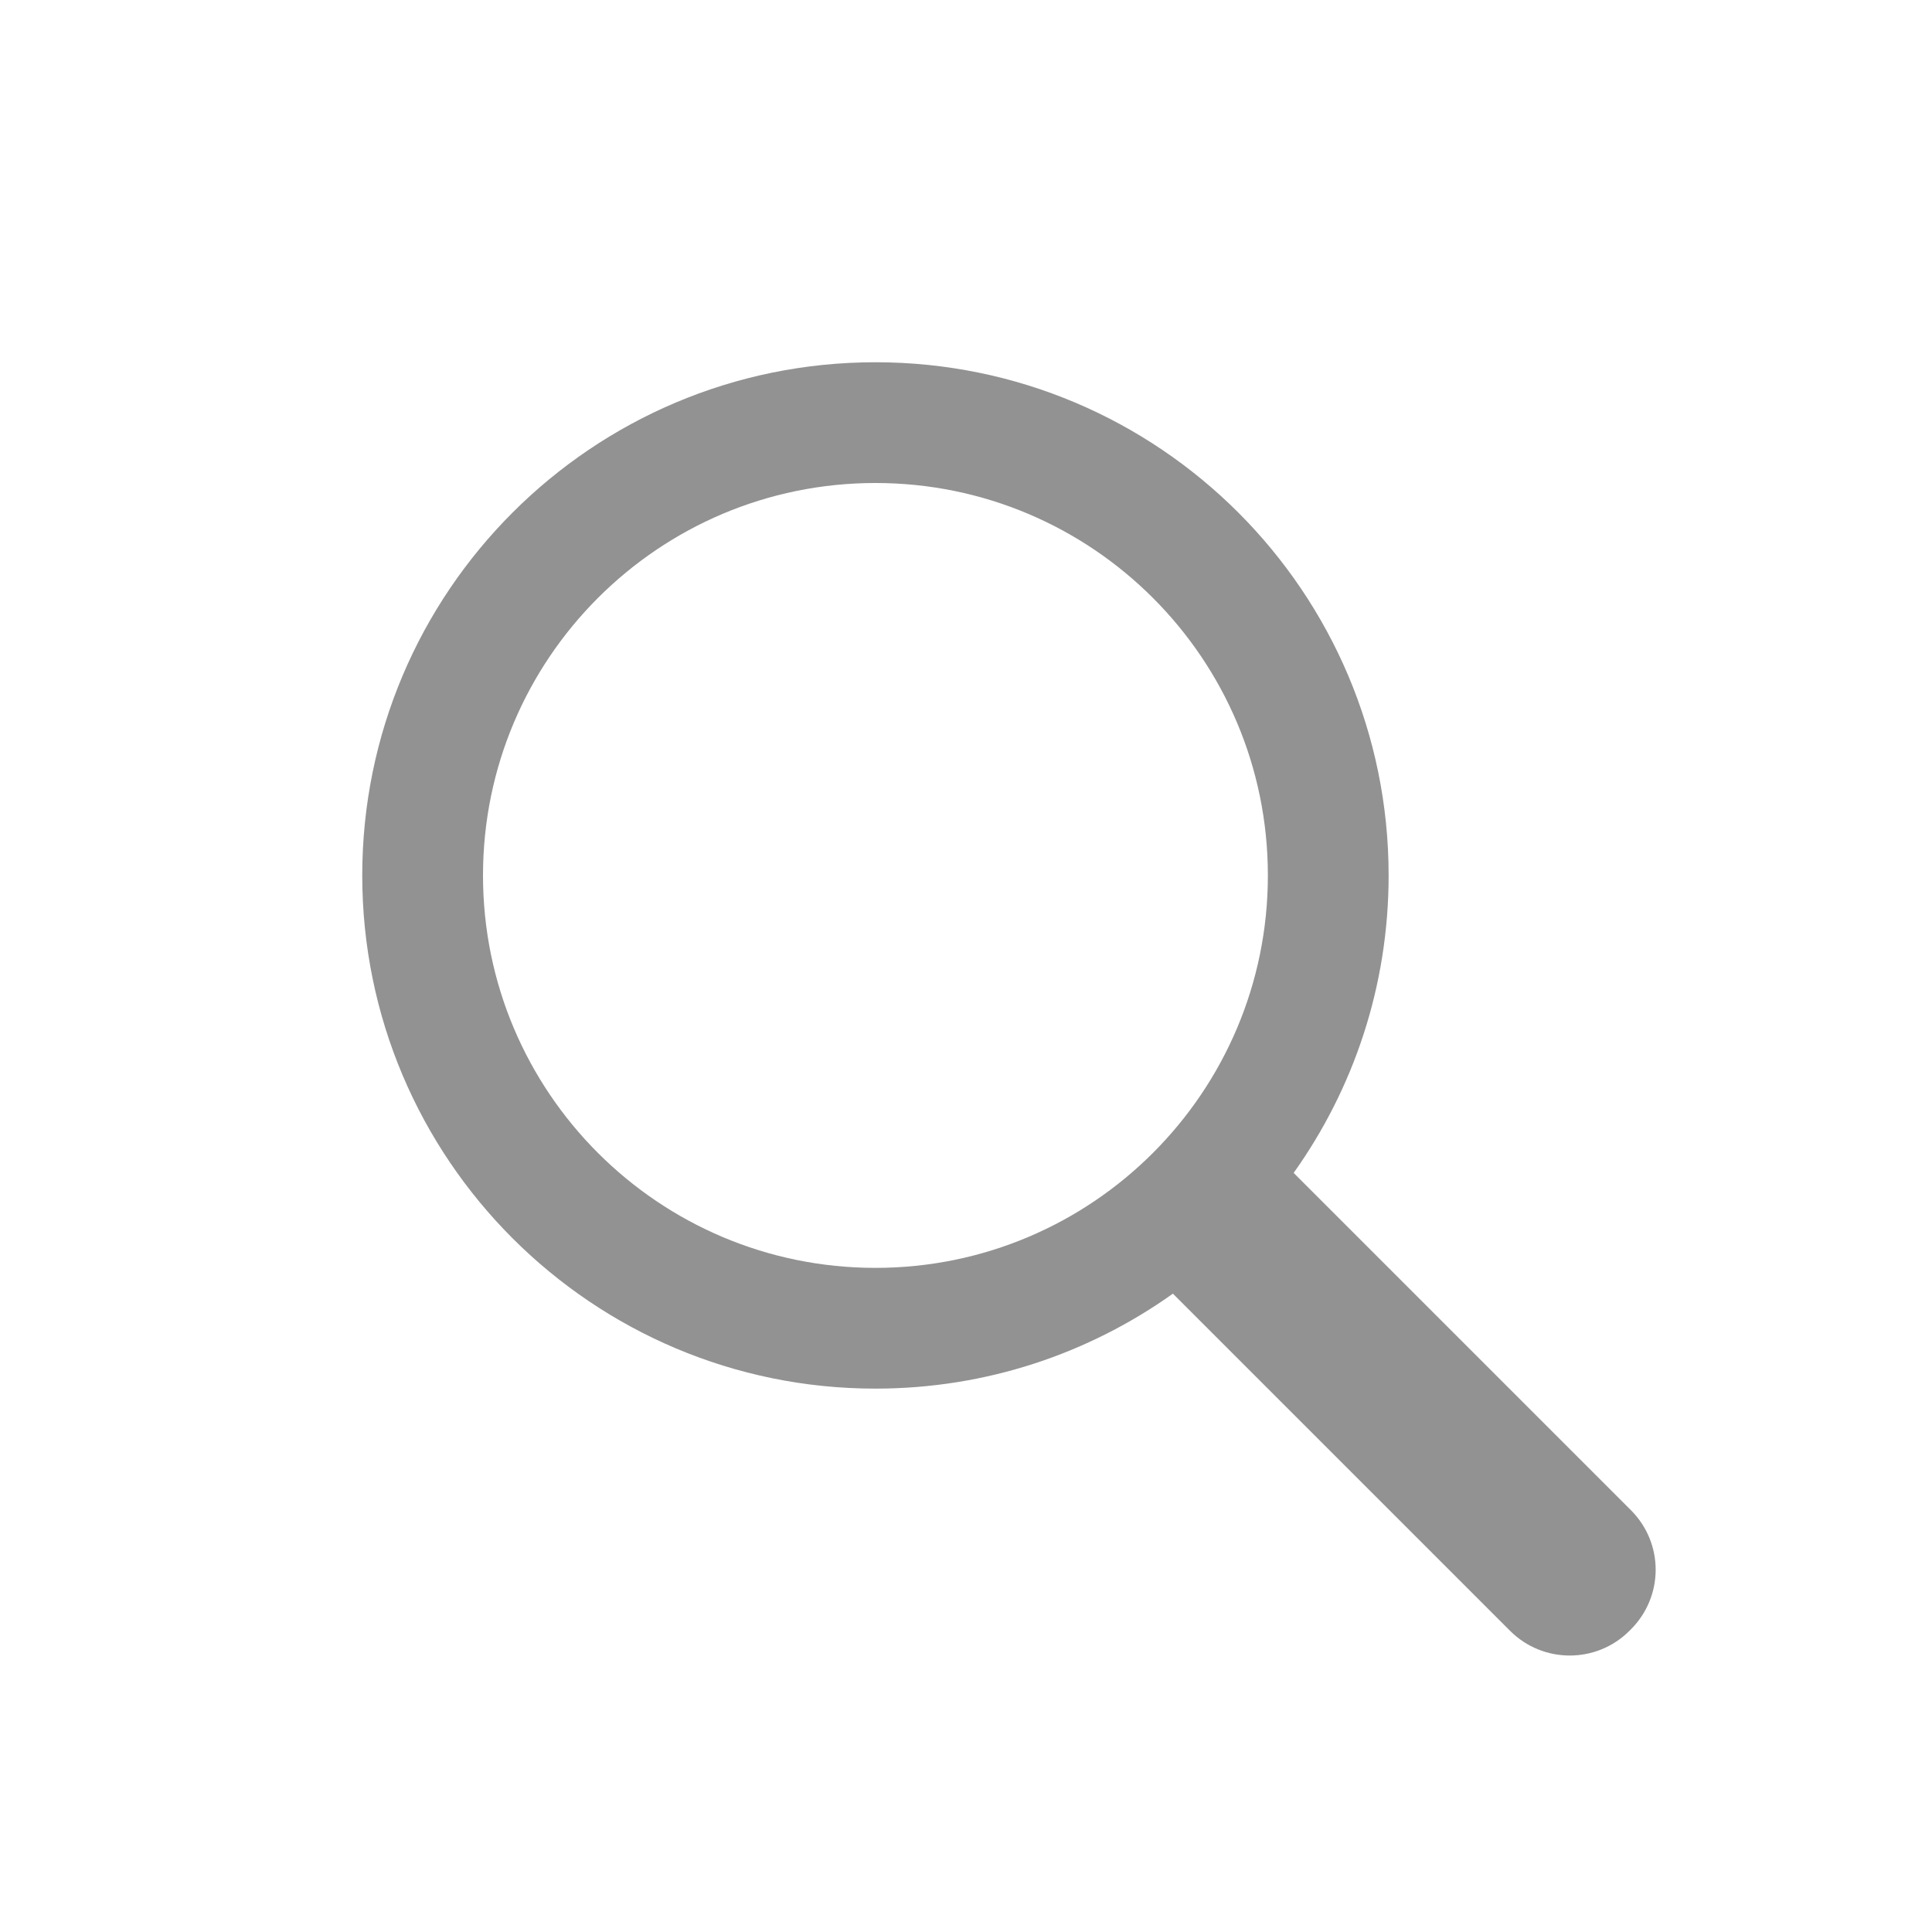
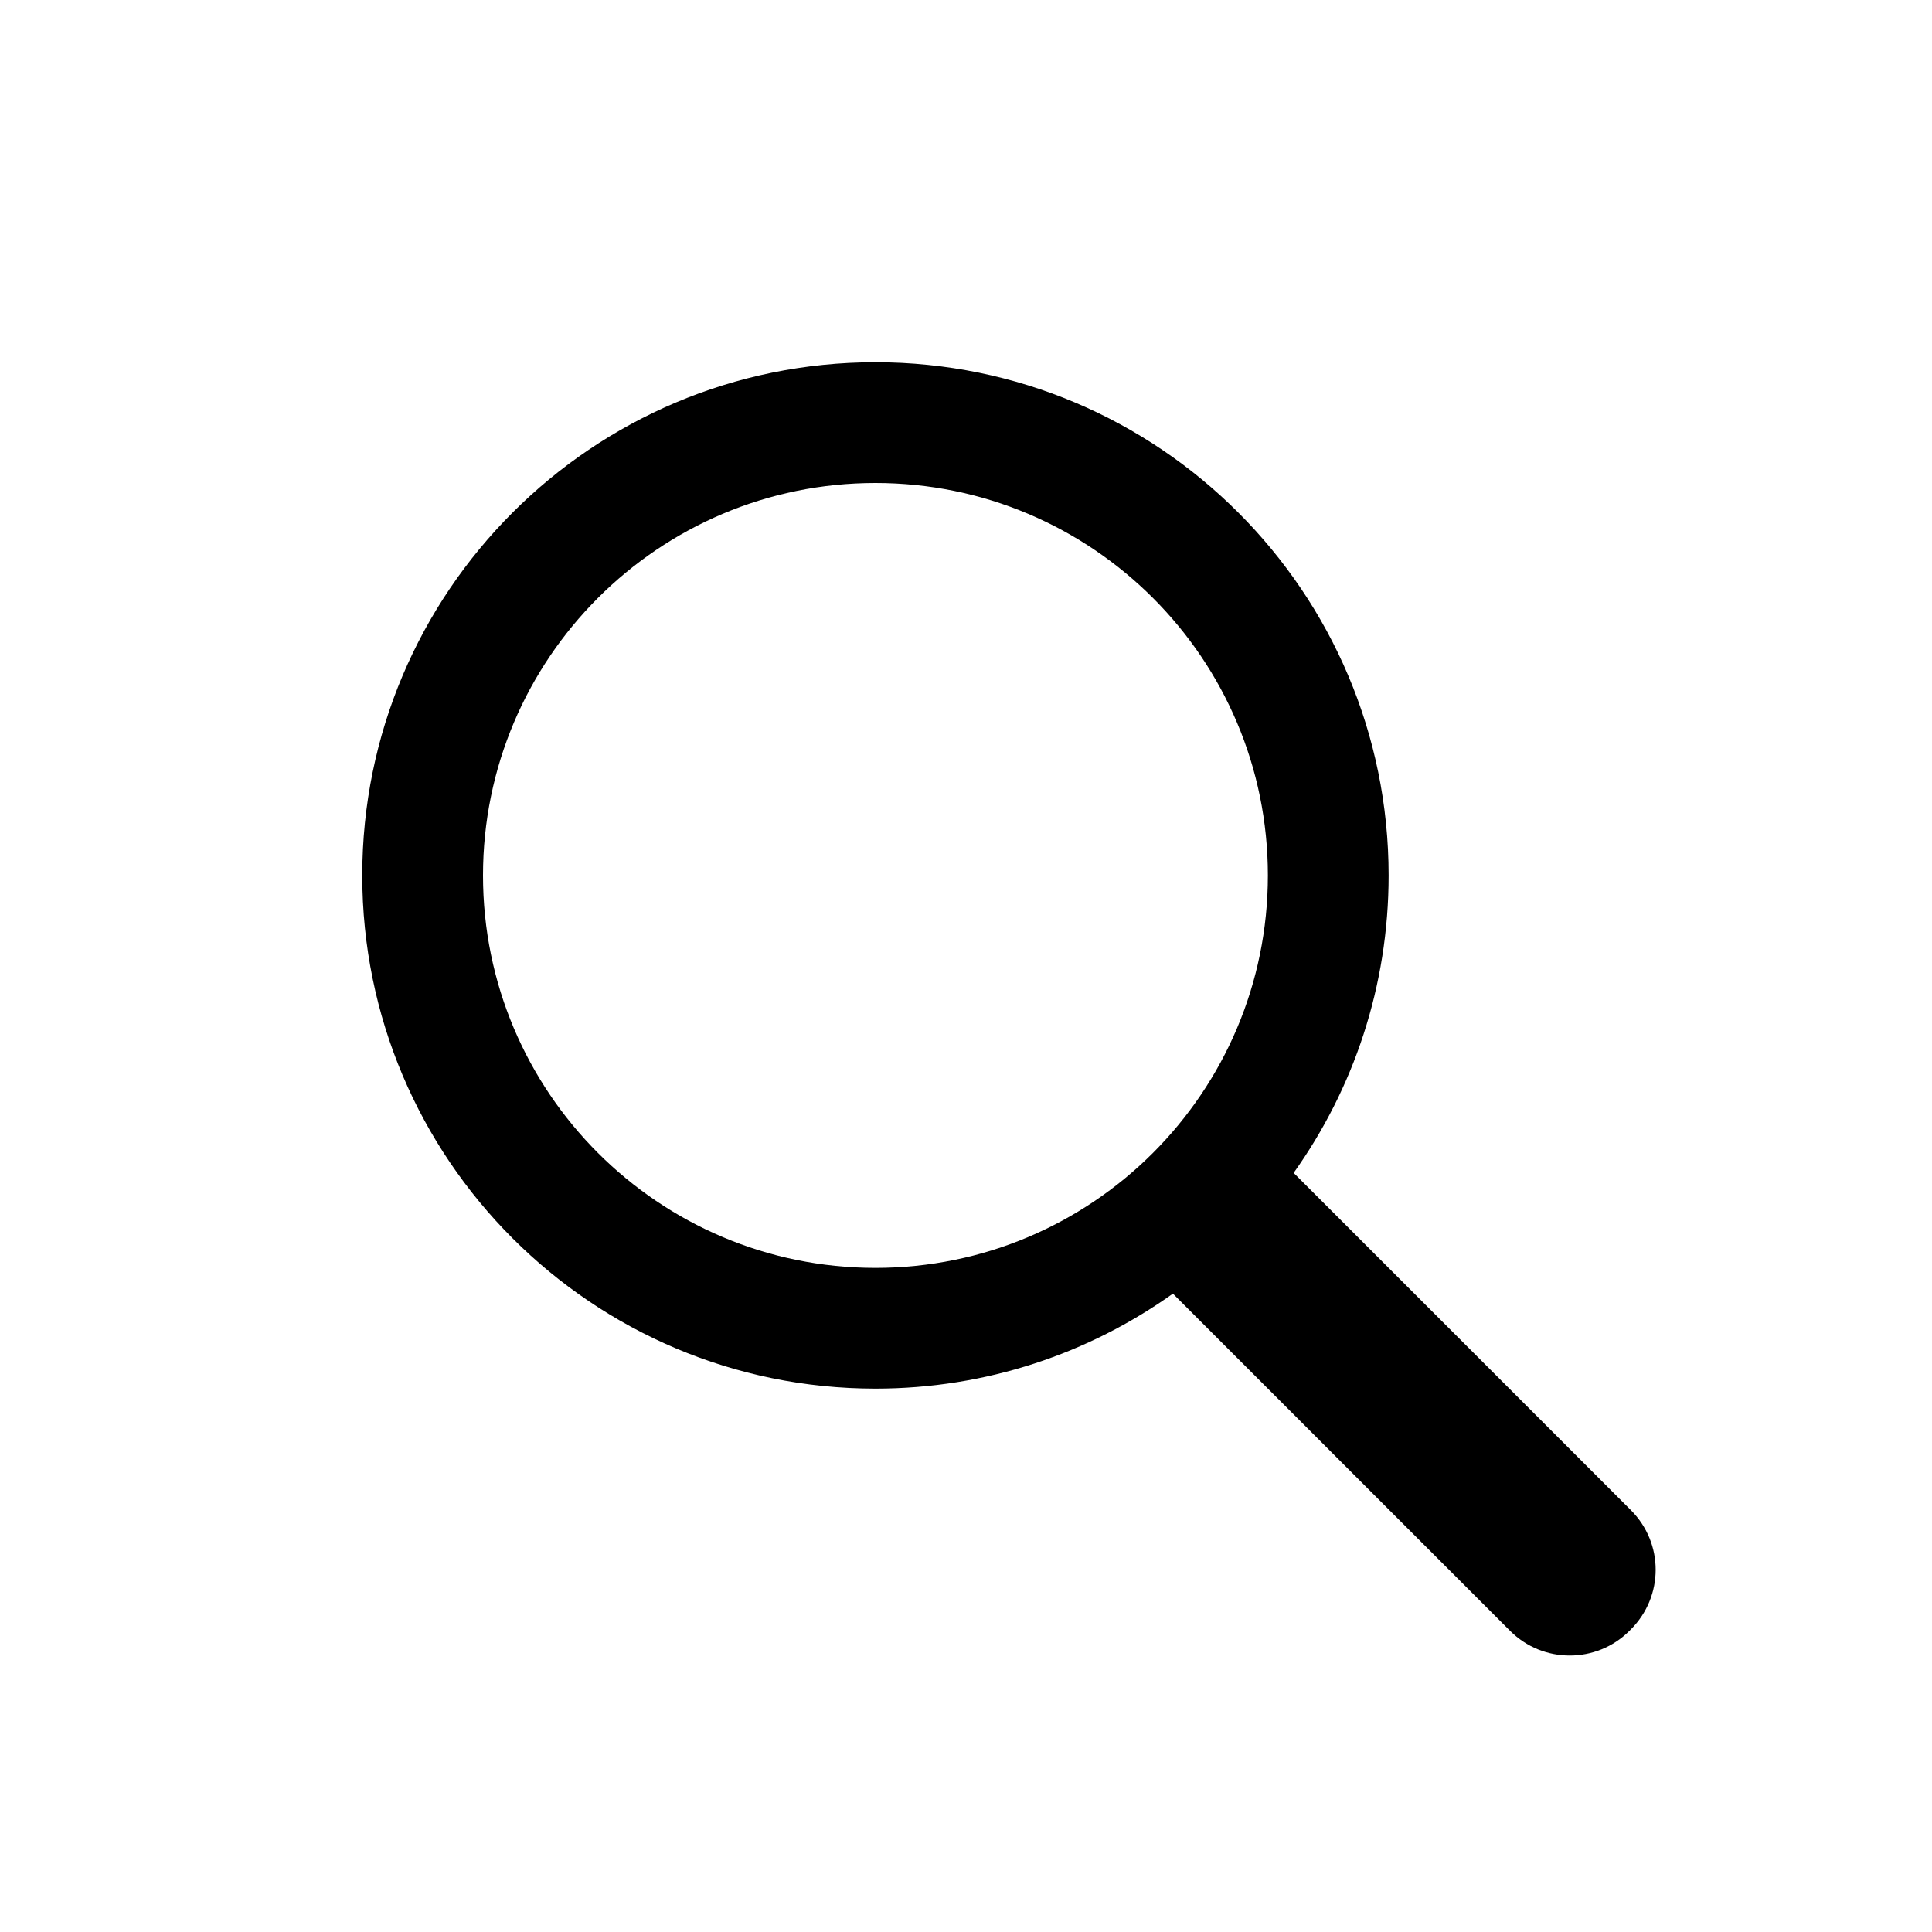
<svg xmlns="http://www.w3.org/2000/svg" height="32px" version="1.1" viewBox="0 0 32 32" width="32px">
  <defs />
  <g fill="none" fill-rule="evenodd" id="Page-1" stroke="none" stroke-width="1">
-     <g fill="#929292" id="icon-111-search">
+     <g fill="currentColor" id="icon-111-search">
      <path d="M19.427,21.427 C18.037,22.417 16.337,23 14.5,23 C9.806,23 6,19.194 6,14.5 C6,9.806 9.806,6 14.5,6 C19.194,6 23,9.806 23,14.5 C23,16.337 22.417,18.037 21.427,19.427 L27.012,25.012 C27.562,25.562 27.558,26.442 27.012,26.988 L26.988,27.012 C26.444,27.556 25.558,27.558 25.012,27.012 L19.427,21.427 L19.427,21.427 Z M14.5,21 C18.09,21 21,18.09 21,14.5 C21,10.91 18.09,8 14.5,8 C10.91,8 8,10.91 8,14.5 C8,18.09 10.91,21 14.5,21 L14.5,21 Z" id="search" />
    </g>
  </g>
</svg>
